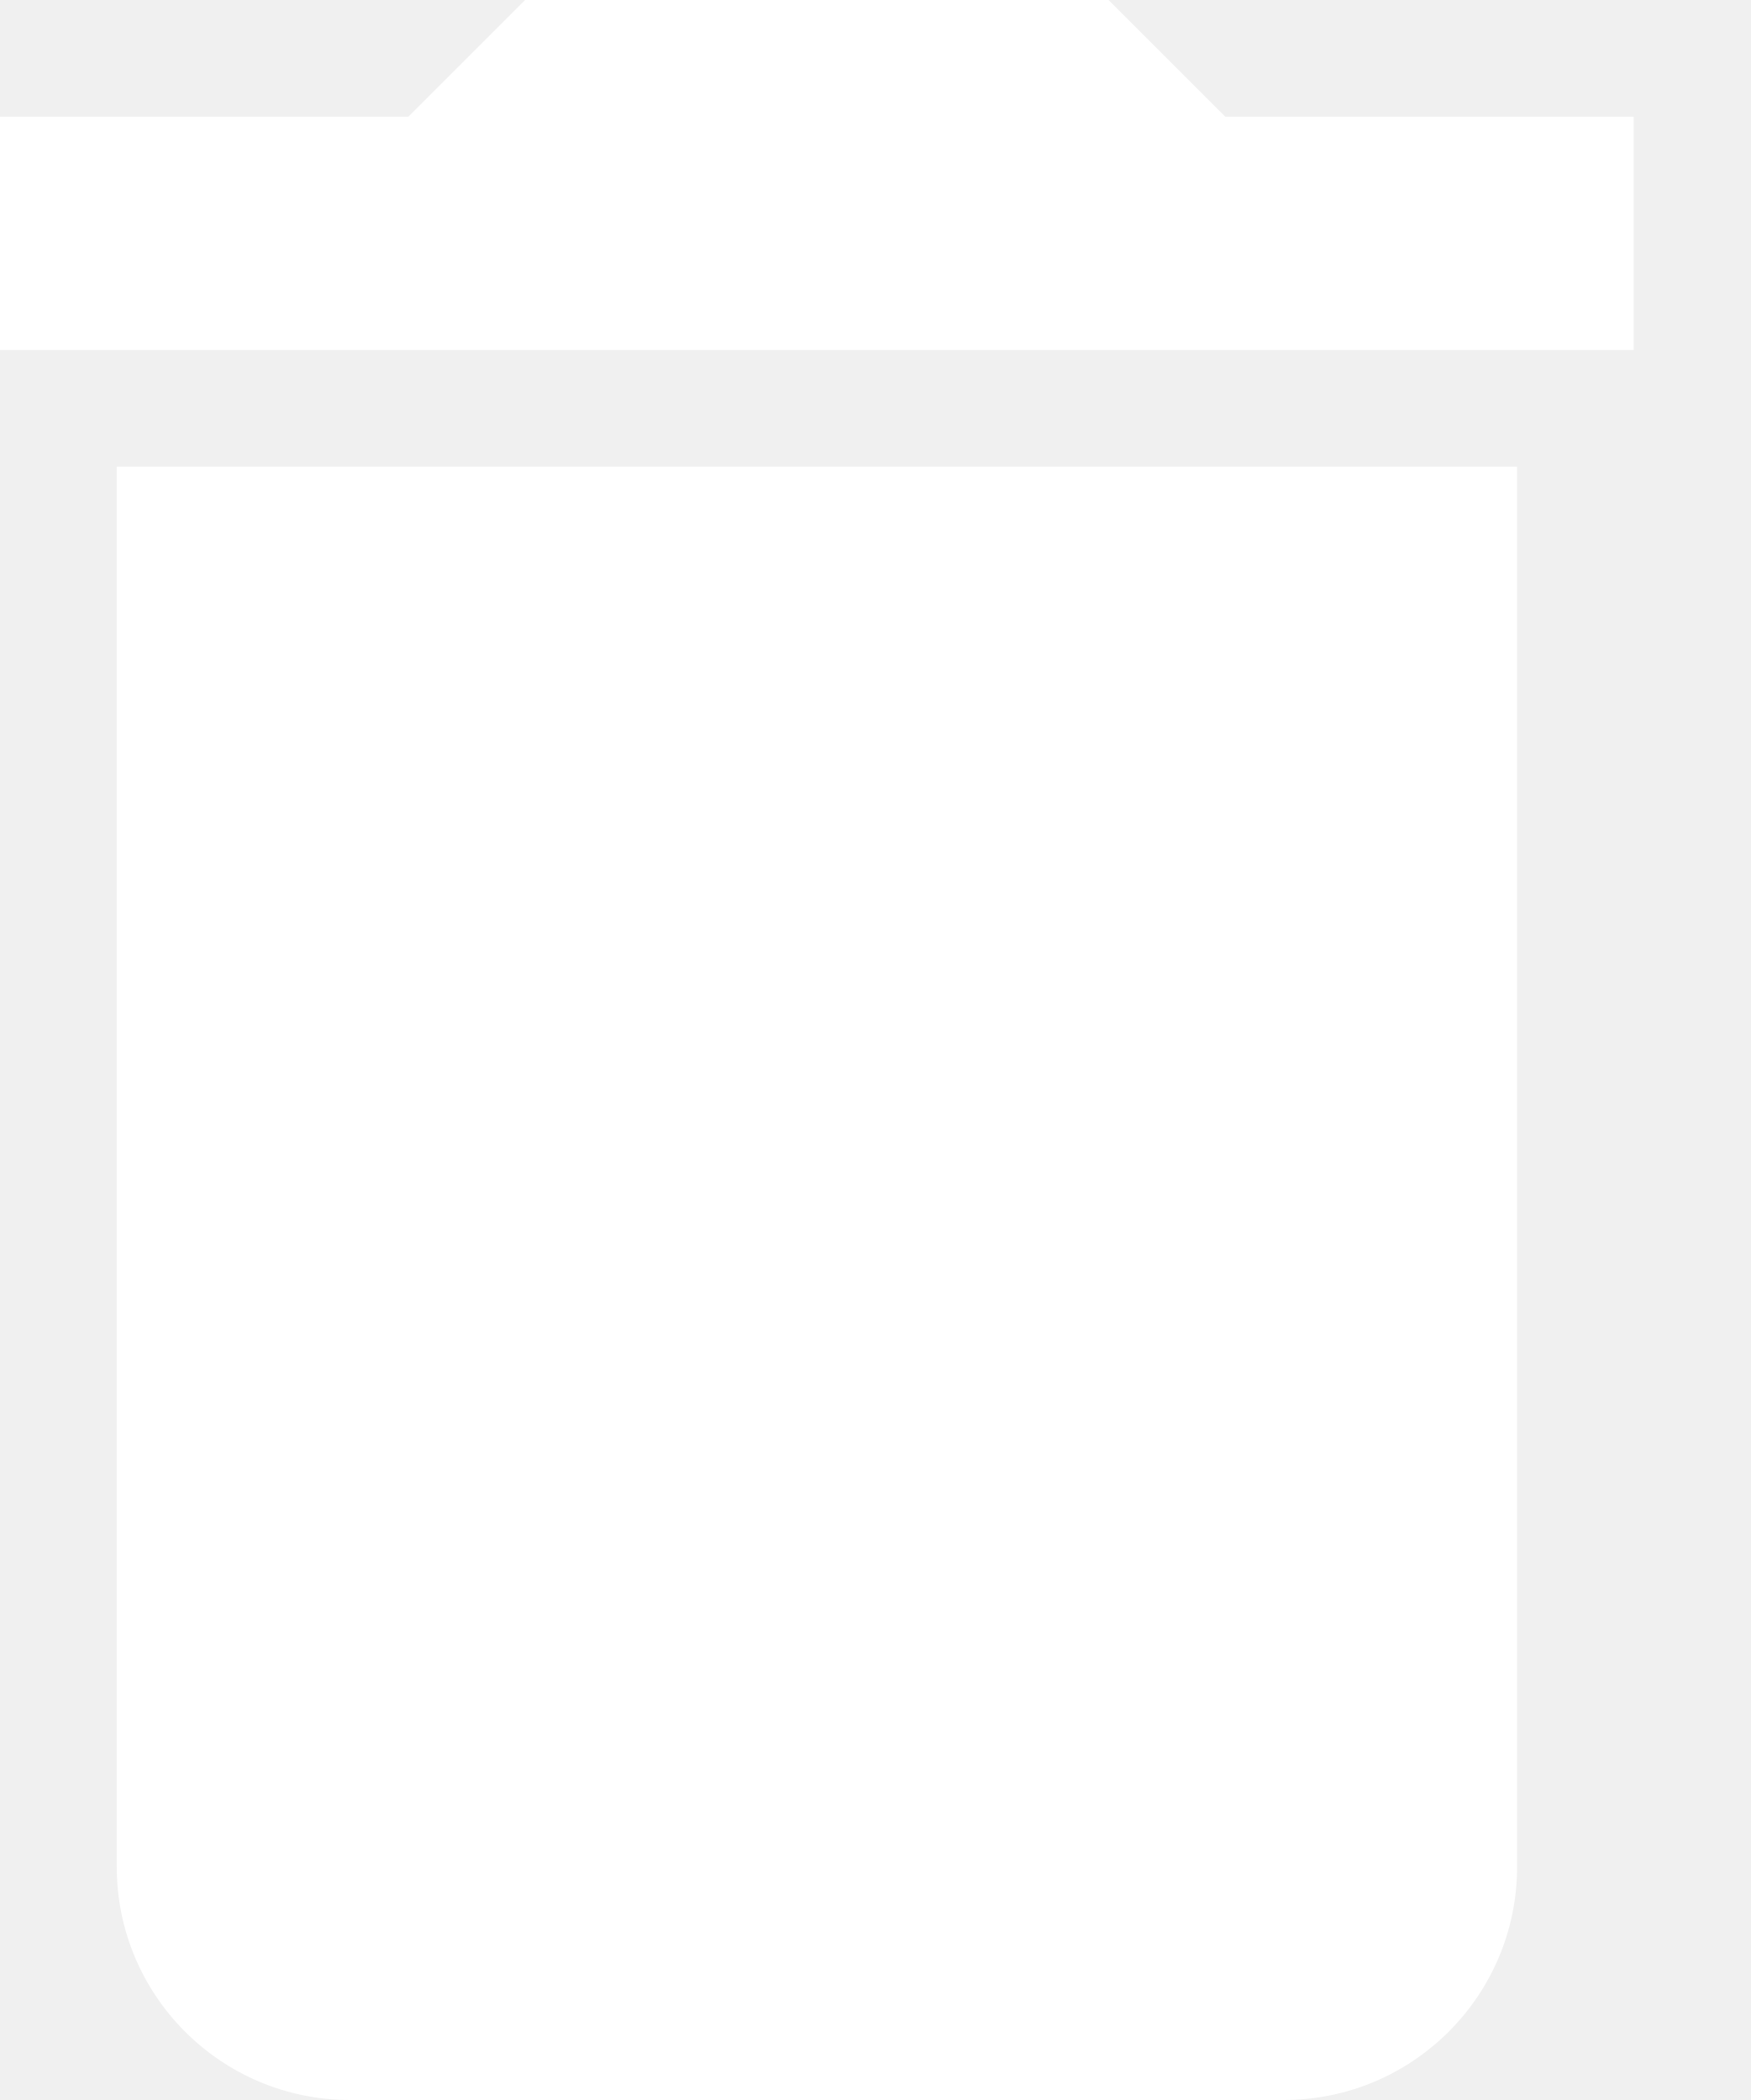
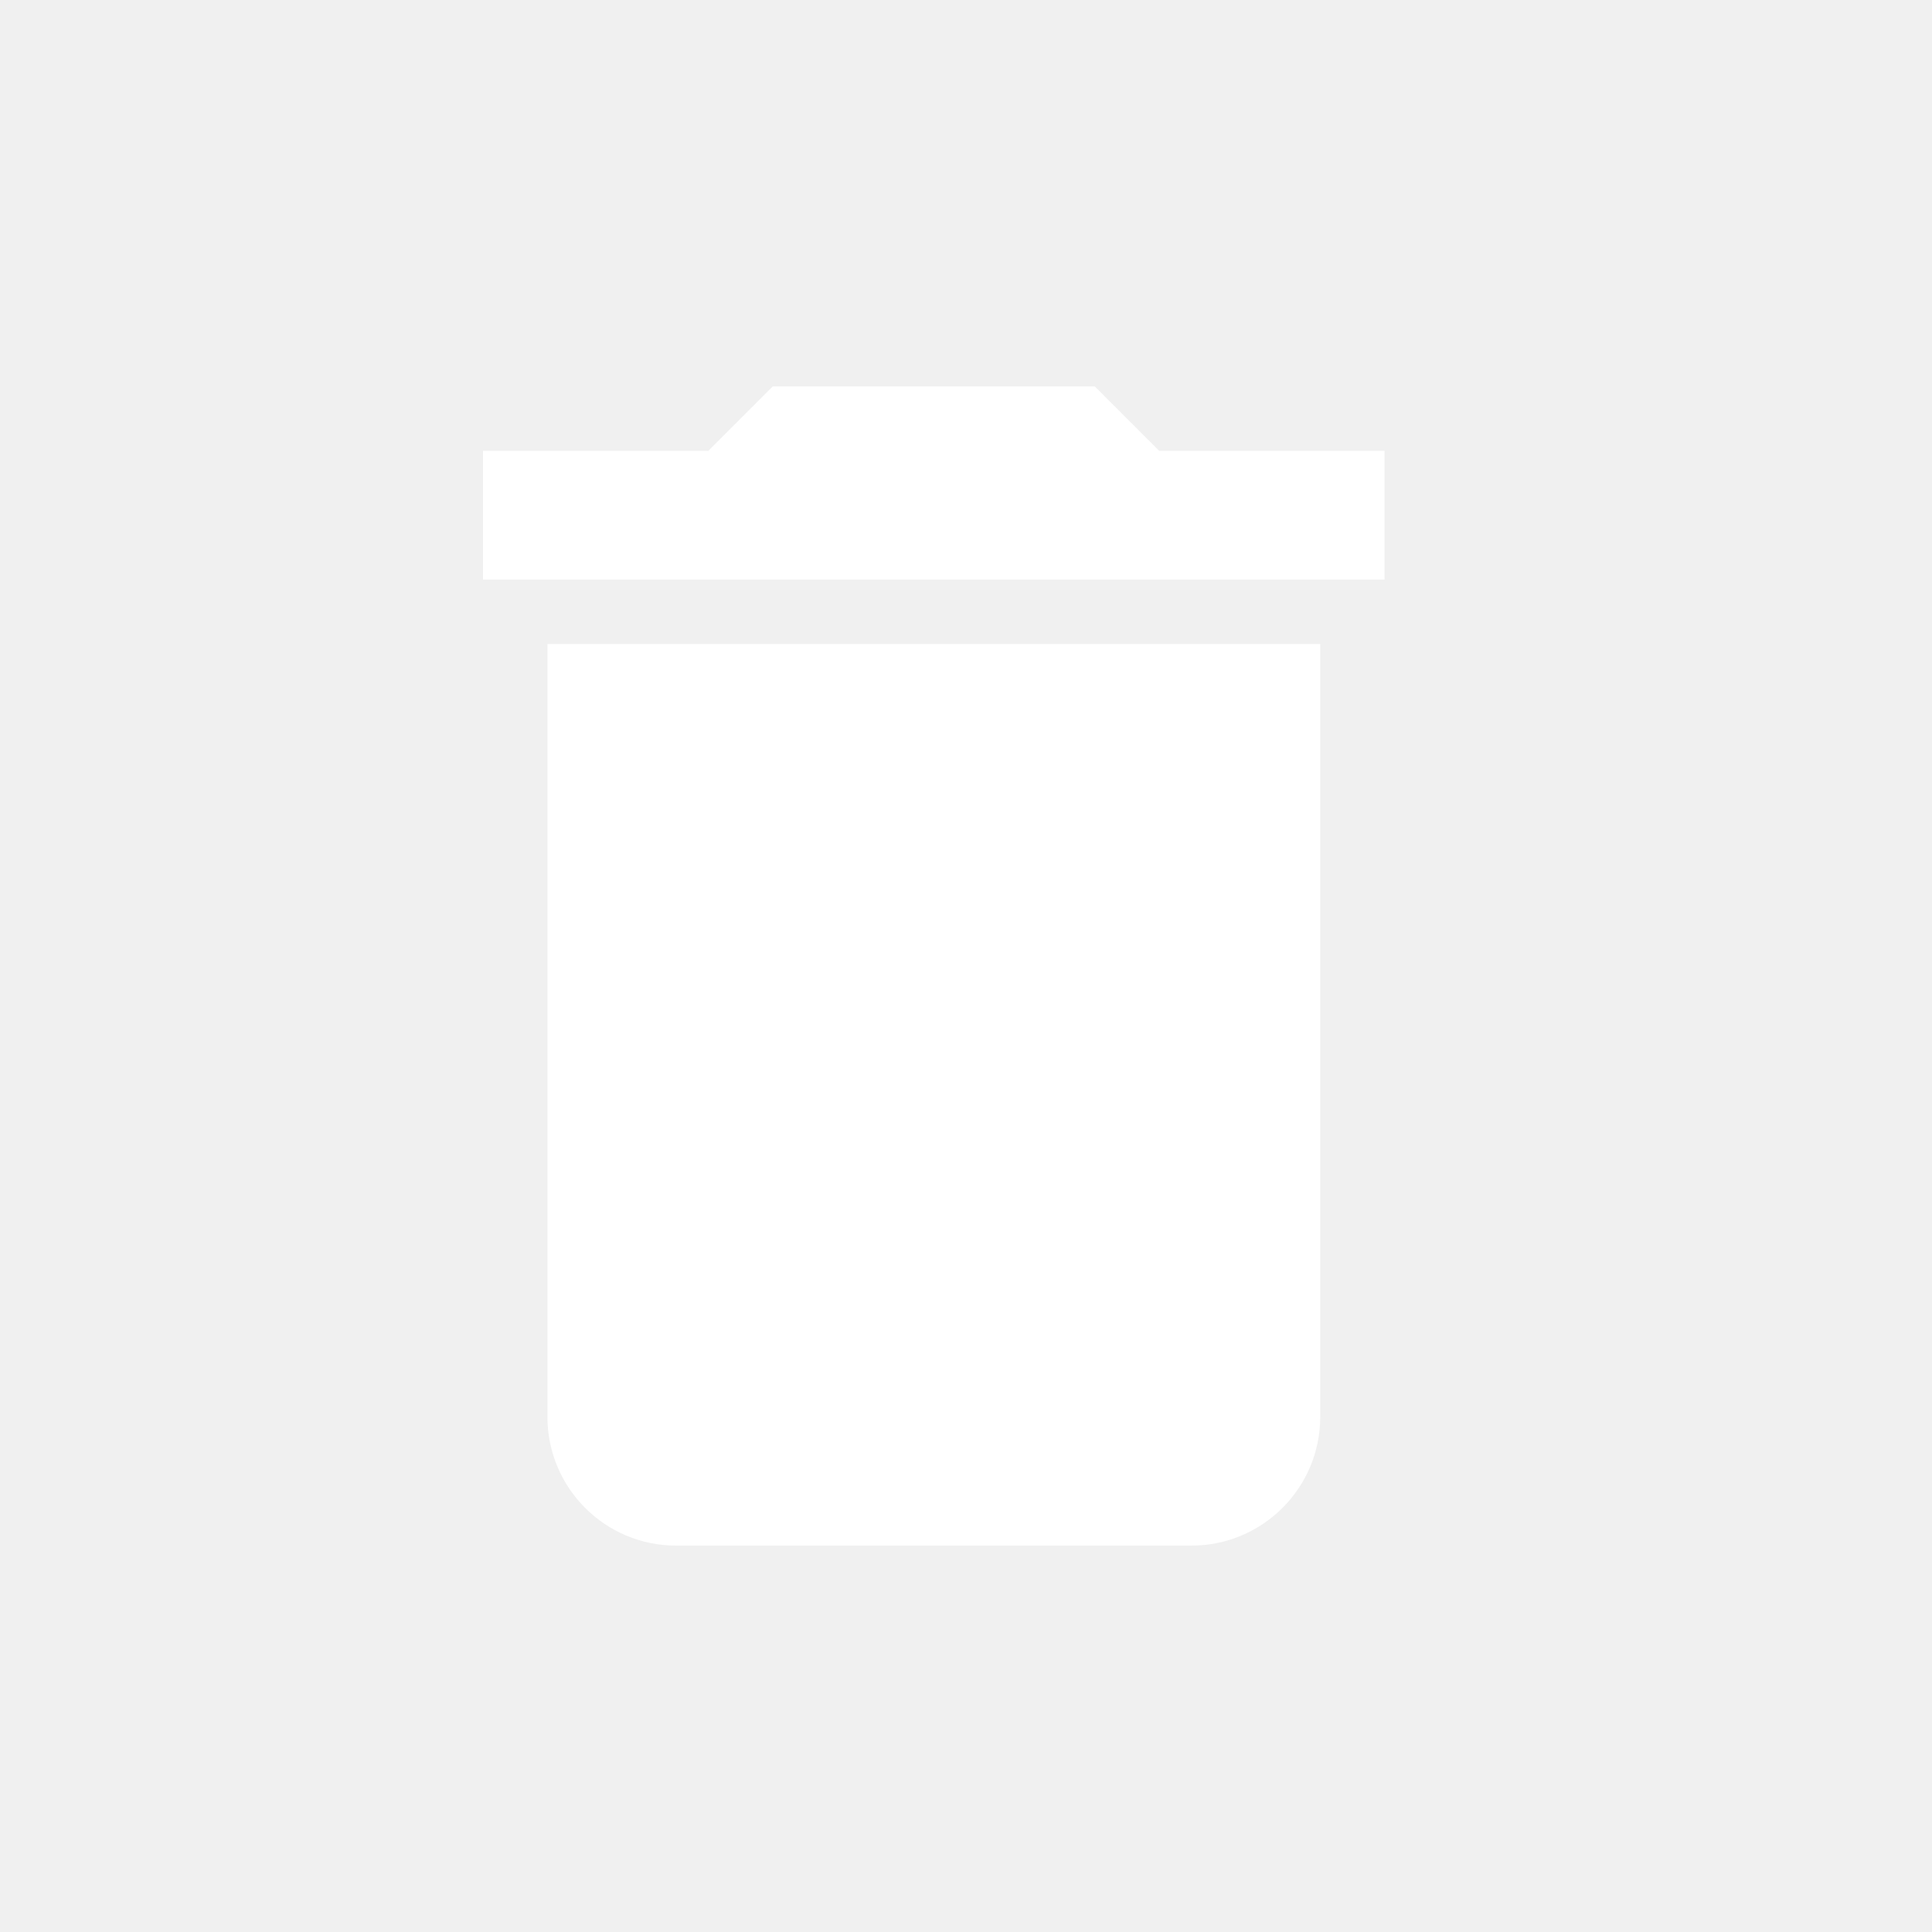
- <svg xmlns="http://www.w3.org/2000/svg" width="10" height="12" viewBox="0 0 10 12" fill="none">
-   <path d="M8.667 10.667C8.667 11.403 8.07 12 7.333 12H2C1.263 12 0.667 11.403 0.667 10.667V2.667H8.667V10.667Z" fill="white" />
-   <path d="M2.333 0.667L3 0H6.333L7 0.667H9.333V2H0V0.667H2.333Z" fill="white" />
+ <svg xmlns="http://www.w3.org/2000/svg" width="20" height="20" viewBox="0 0 20 20" fill="none">
+   <path d="M13.667 14.667C13.667 15.403 13.07 16 12.333 16H7C6.263 16 5.667 15.403 5.667 14.667V6.667H13.667V14.667Z" fill="white" />
+   <path d="M7.333 4.667L8 4H11.333L12 4.667H14.333V6H5V4.667H7.333Z" fill="white" />
</svg>
